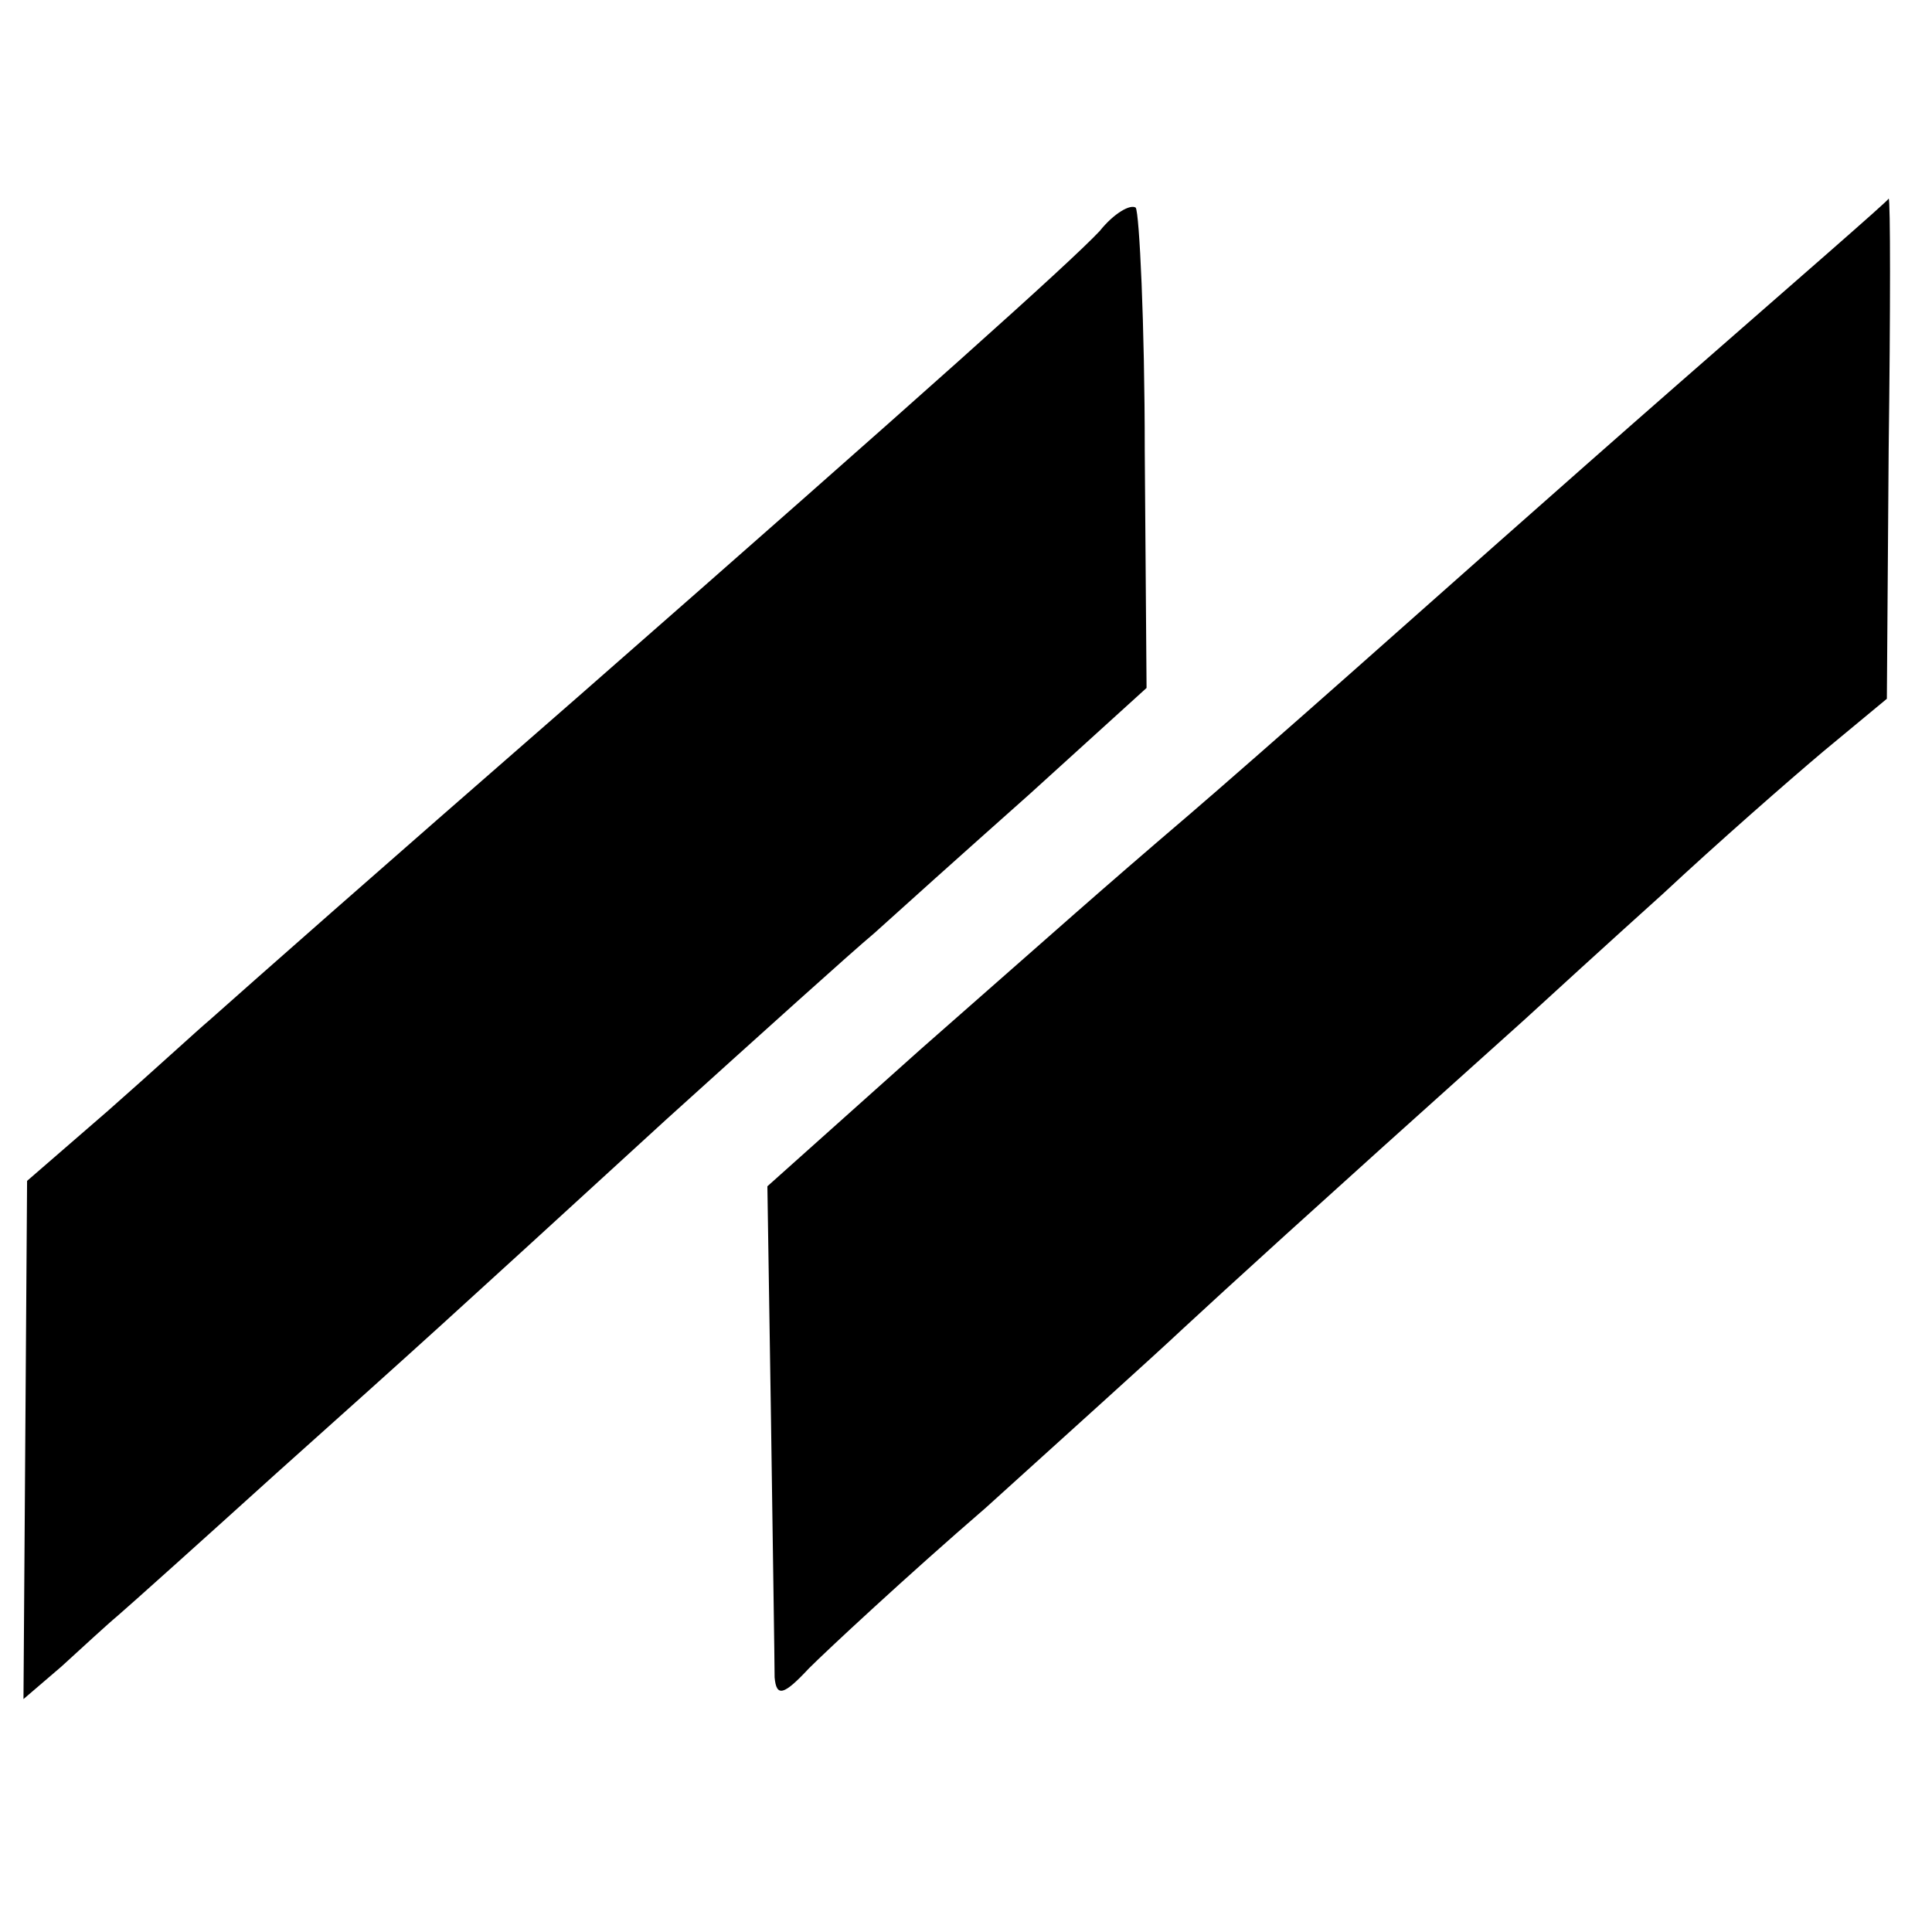
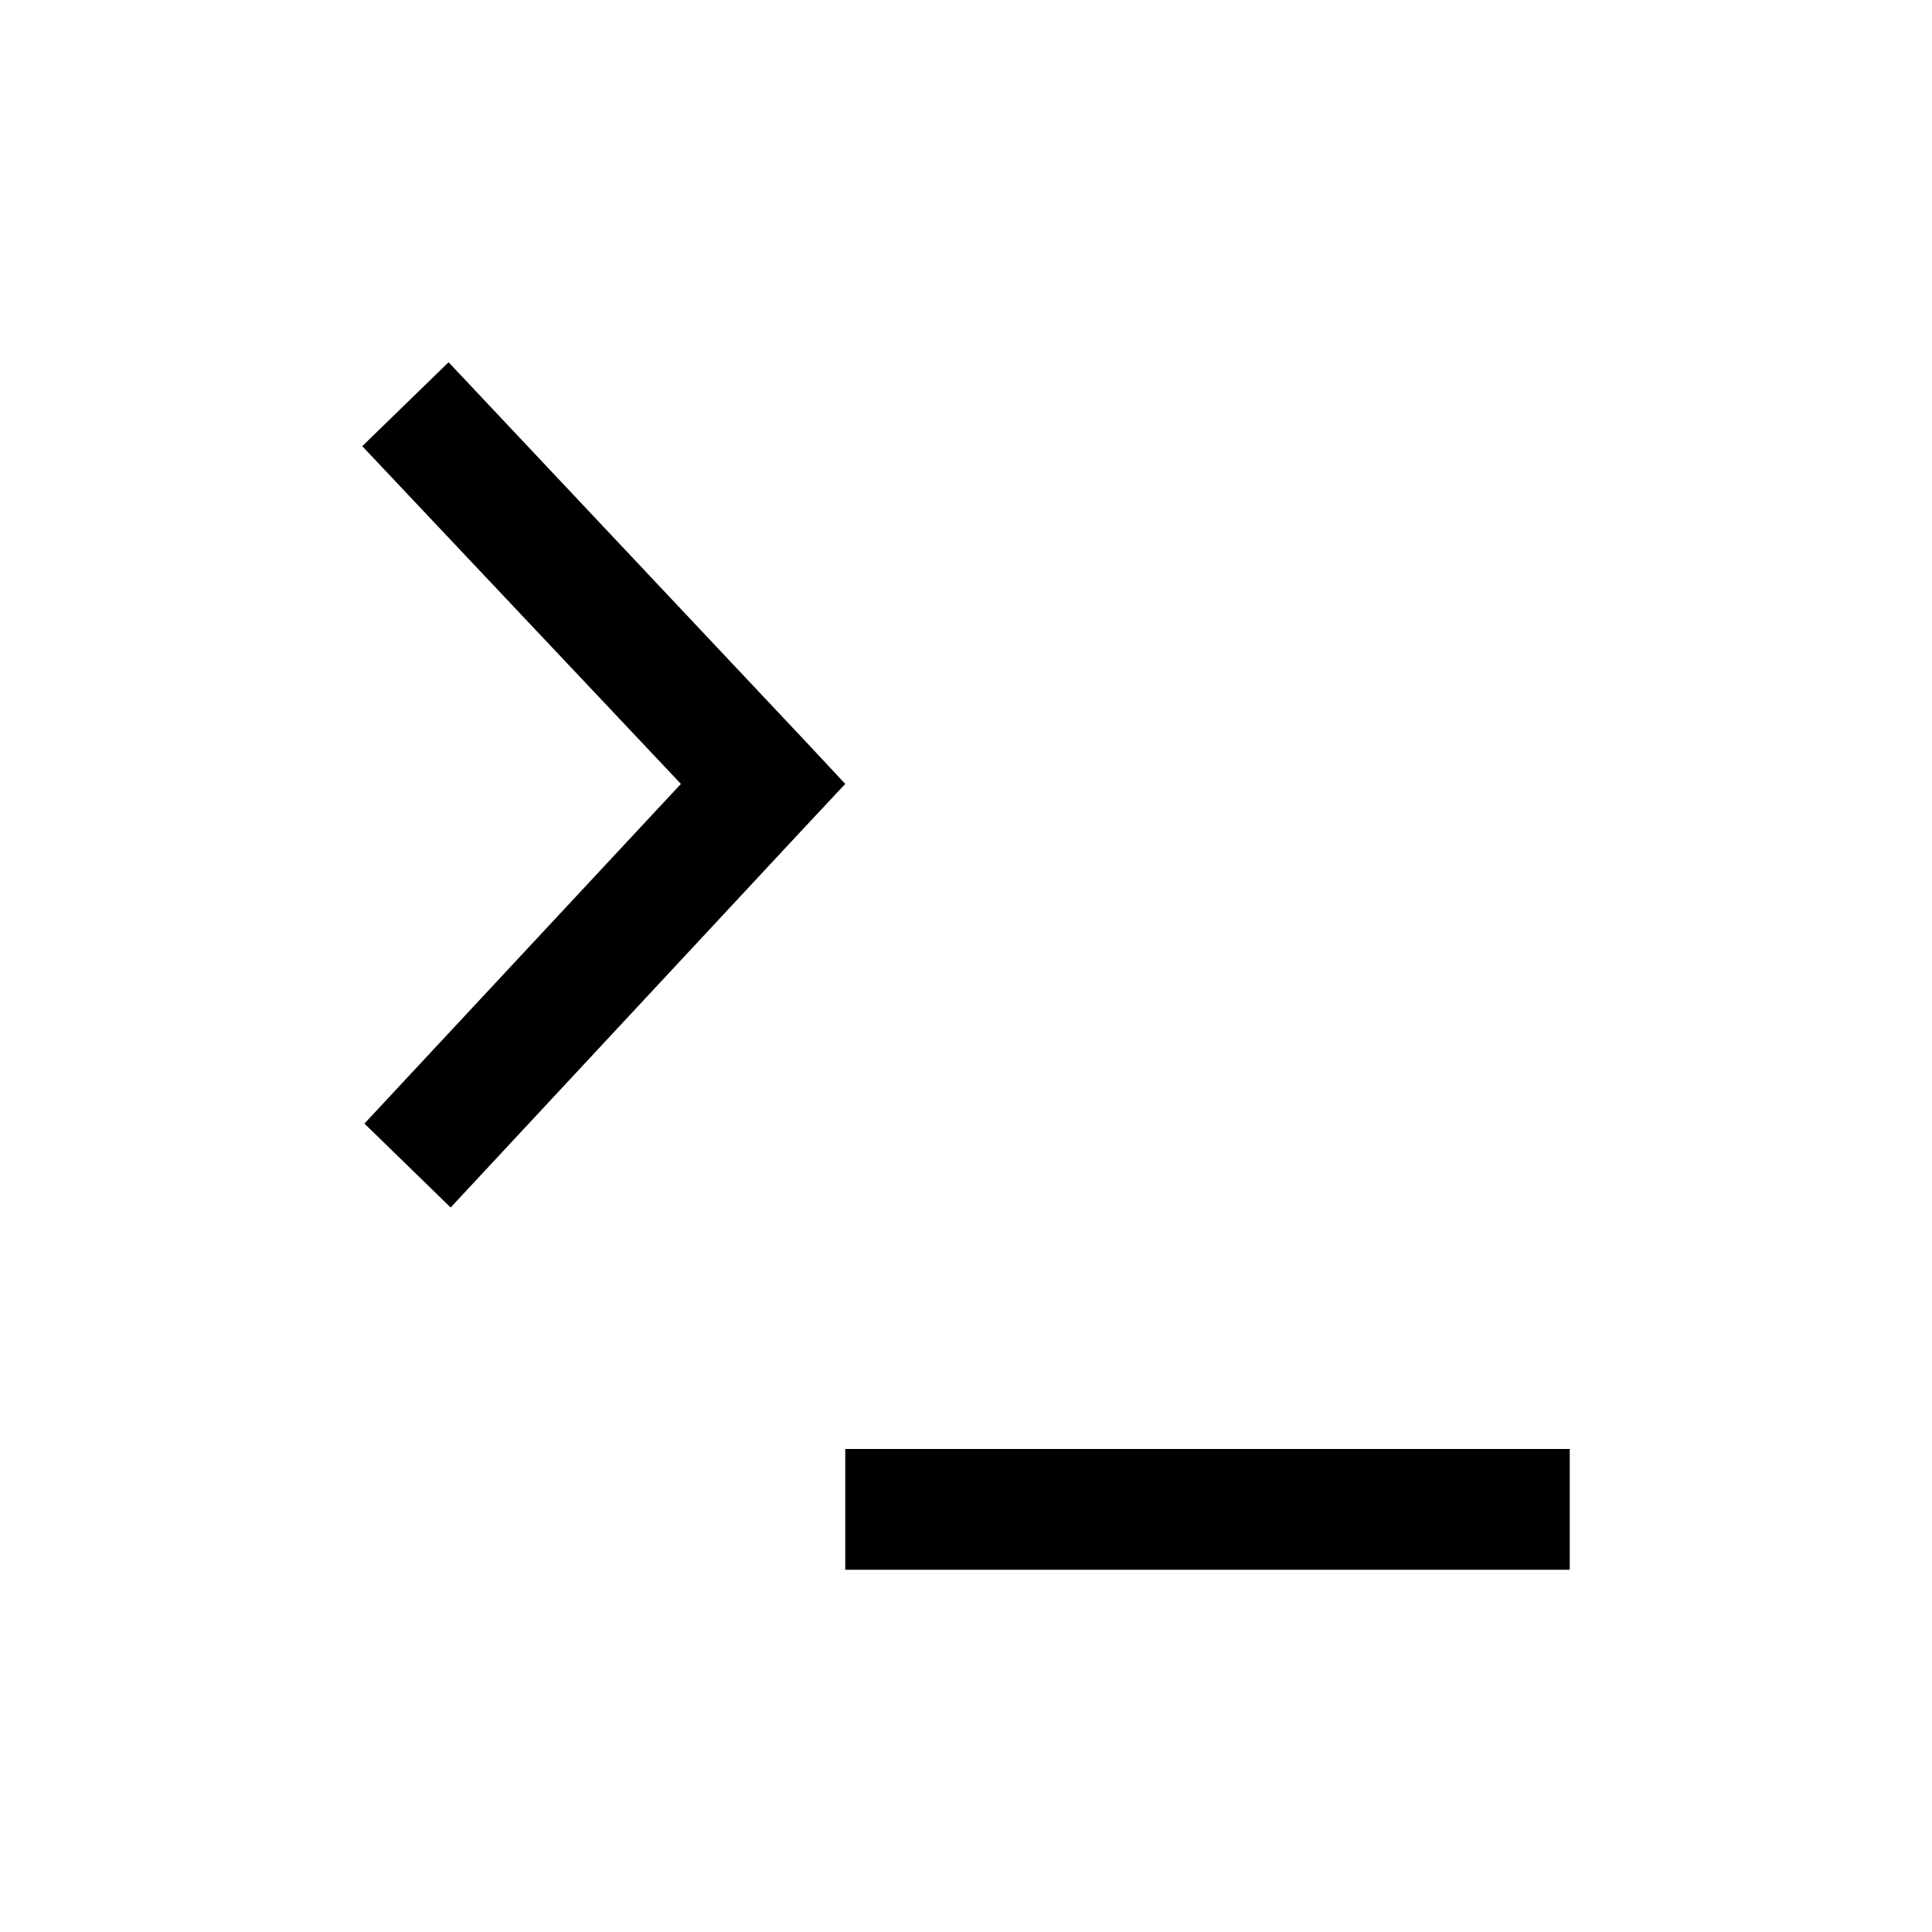
- <svg xmlns="http://www.w3.org/2000/svg" version="1.0" width="107pt" height="107pt" viewBox="0 0 107 107" preserveAspectRatio="xMidYMid meet">
-   <g transform="translate(0,107) scale(0.1,-0.1)" fill="#000000" stroke="none">
-     <path d="M609 942 c-17 -18 -95 -88 -289 -258 -117 -102 -177 -155 -204 -179 -6 -5 -31 -28 -56 -50 l-45 -39 -1 -144 -1 -143 21 18 c11 10 25 23 31 28 7 6 46 41 88 79 86 77 86 77 216 196 52 47 103 93 115 103 11 10 50 45 86 77 l65 59 -1 131 c0 71 -3 132 -5 135 -3 2 -12 -3 -20 -13z" />
-     <path d="M929 857 c-64 -56 -145 -128 -180 -159 -35 -31 -75 -66 -89 -78 -55 -47 -68 -59 -150 -131 l-85 -76 2 -129 c1 -71 2 -135 2 -143 1 -11 5 -10 19 5 10 10 54 51 98 89 43 39 92 83 109 99 26 24 63 58 189 171 12 11 47 43 77 70 30 28 70 63 89 79 l35 29 1 138 c1 77 1 139 0 139 0 -1 -53 -47 -117 -103z" />
-   </g>
+ <svg xmlns="http://www.w3.org/2000/svg" viewBox="0 0 16 16">
+   <defs id="defs3051">
+     <style type="text/css" id="current-color-scheme">
+       .ColorScheme-Text {
+         color:#000;
+       }
+       </style>
+   </defs>
+   <path style="fill:currentColor;fill-opacity:1;stroke:none" d="M 3.715 3 L 3 3.695 L 5.639 6.492 L 3.018 9.305 L 3.732 10 L 6.676 6.838 L 7 6.492 L 6.676 6.145 L 3.715 3 z M 7 12 L 7 13 L 13 13 L 13 12 L 7 12 z " class="ColorScheme-Text" />
</svg>
